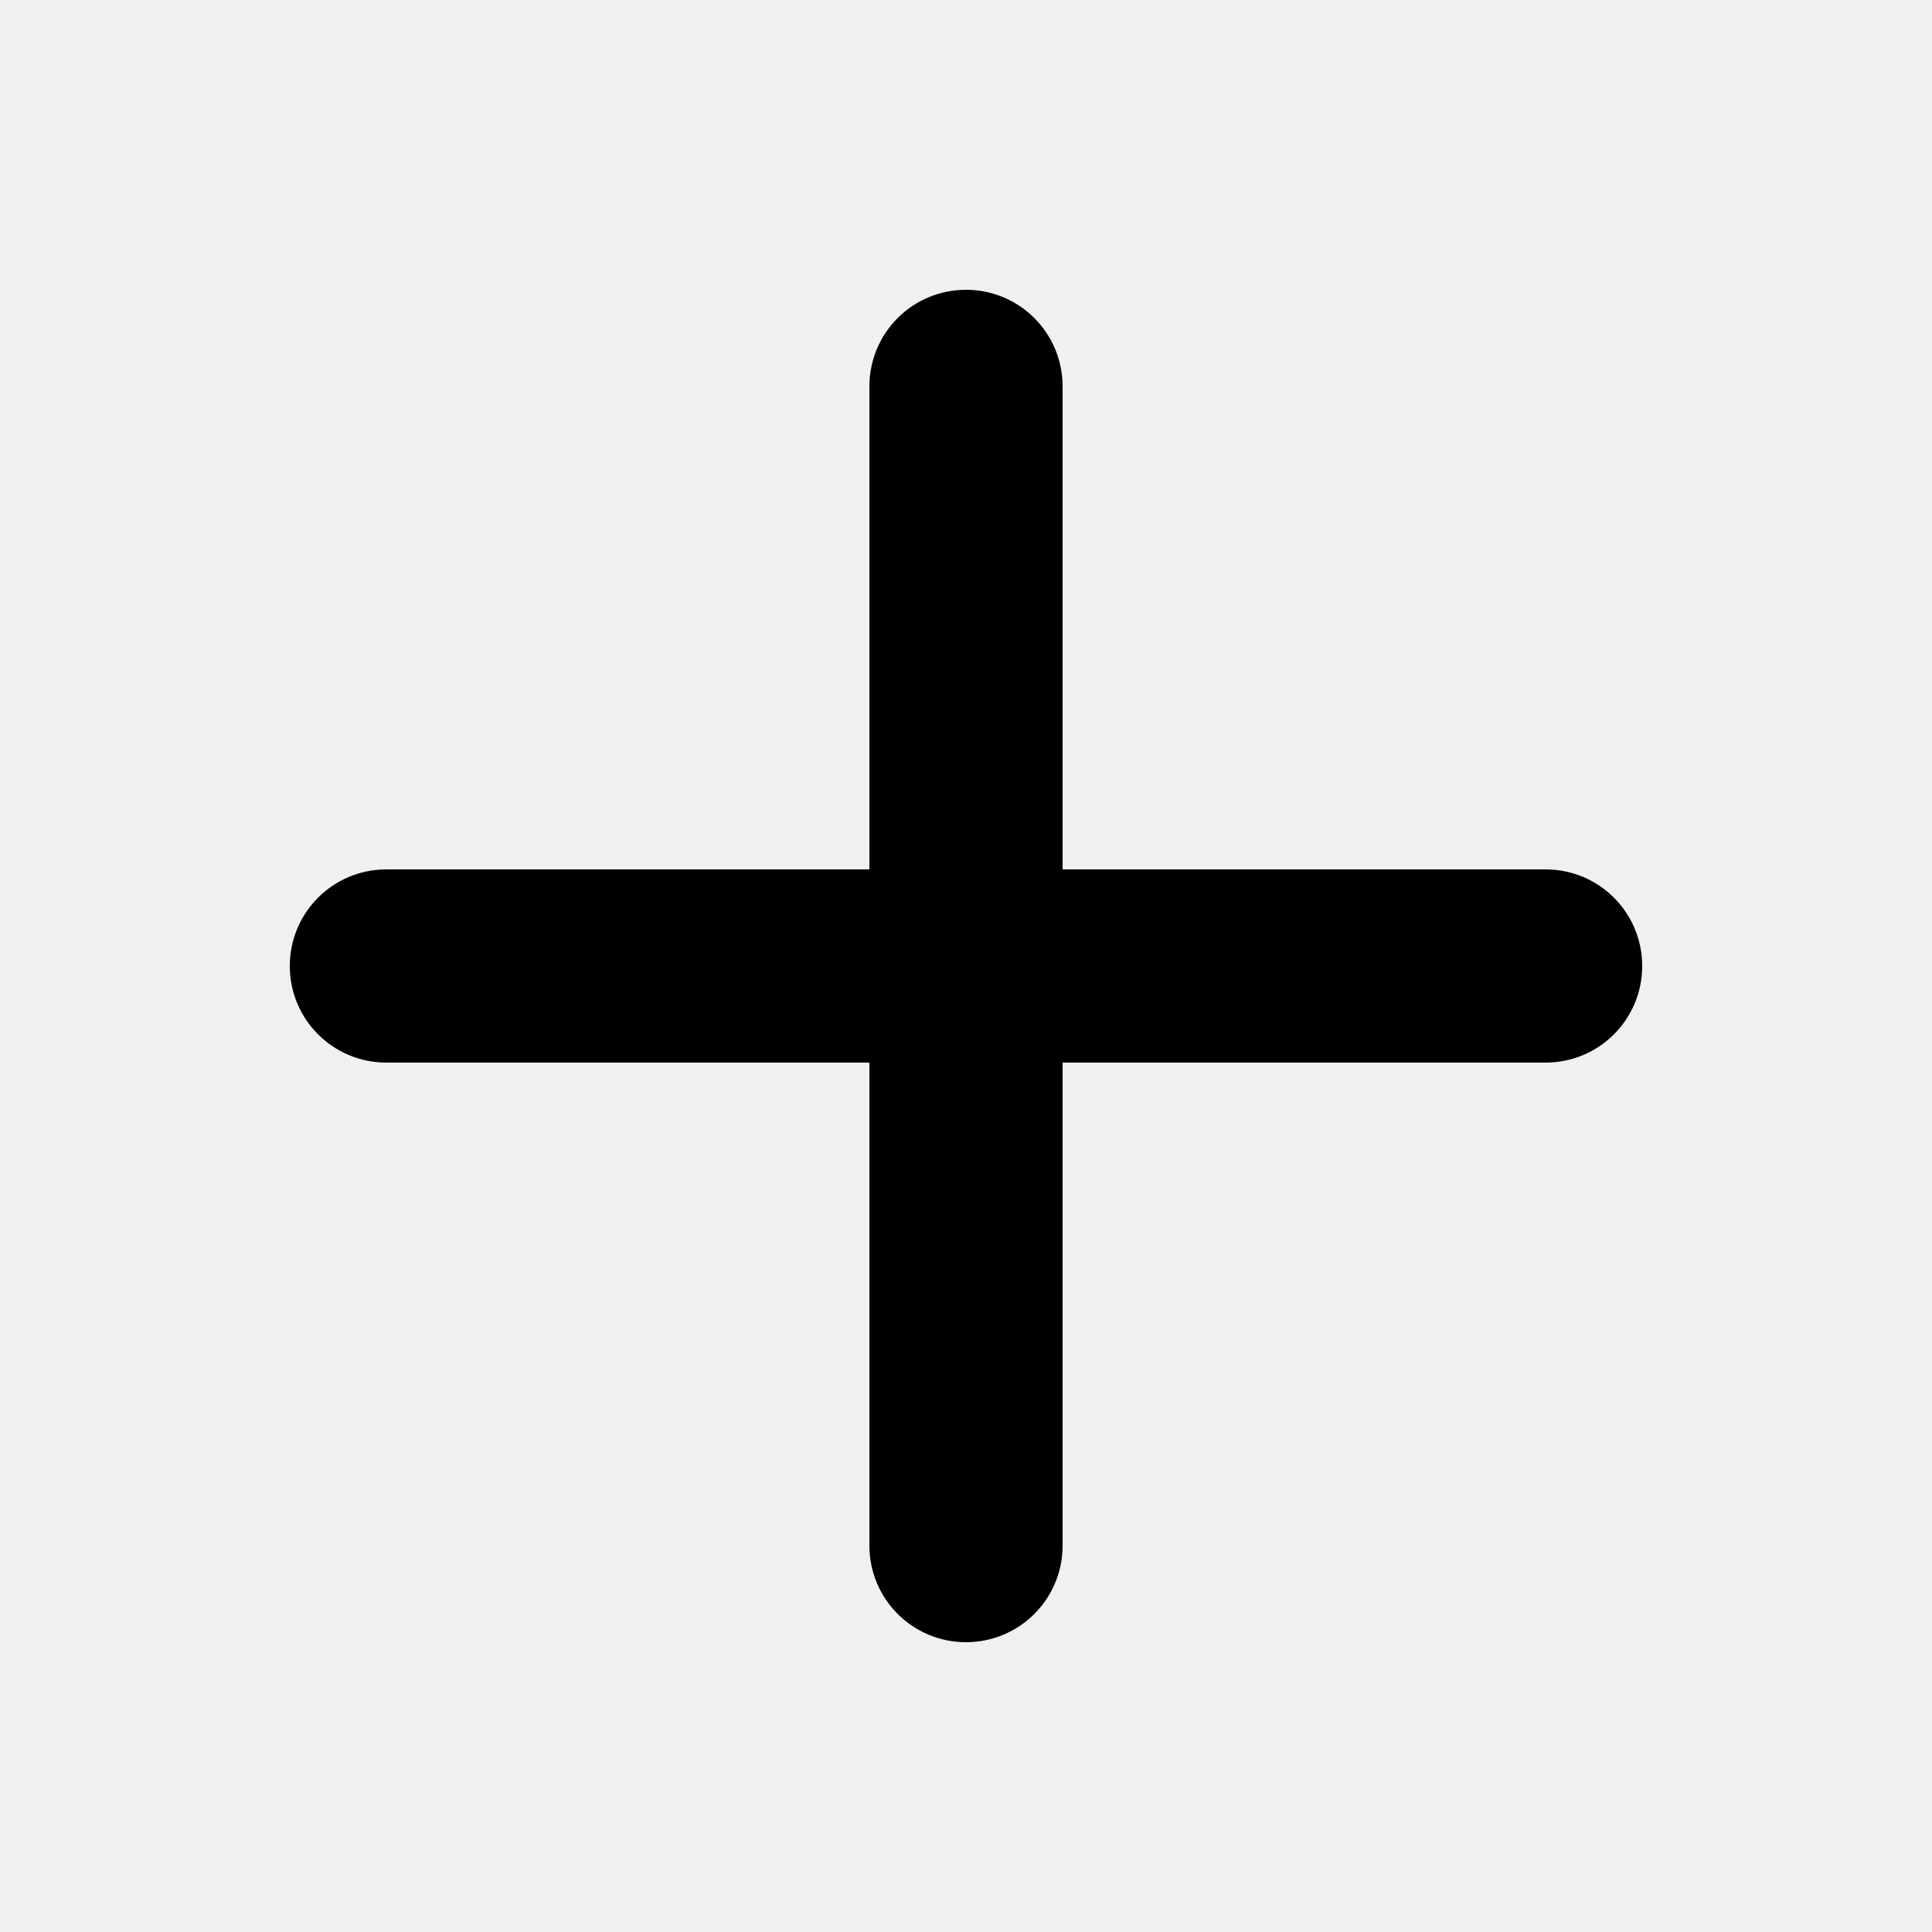
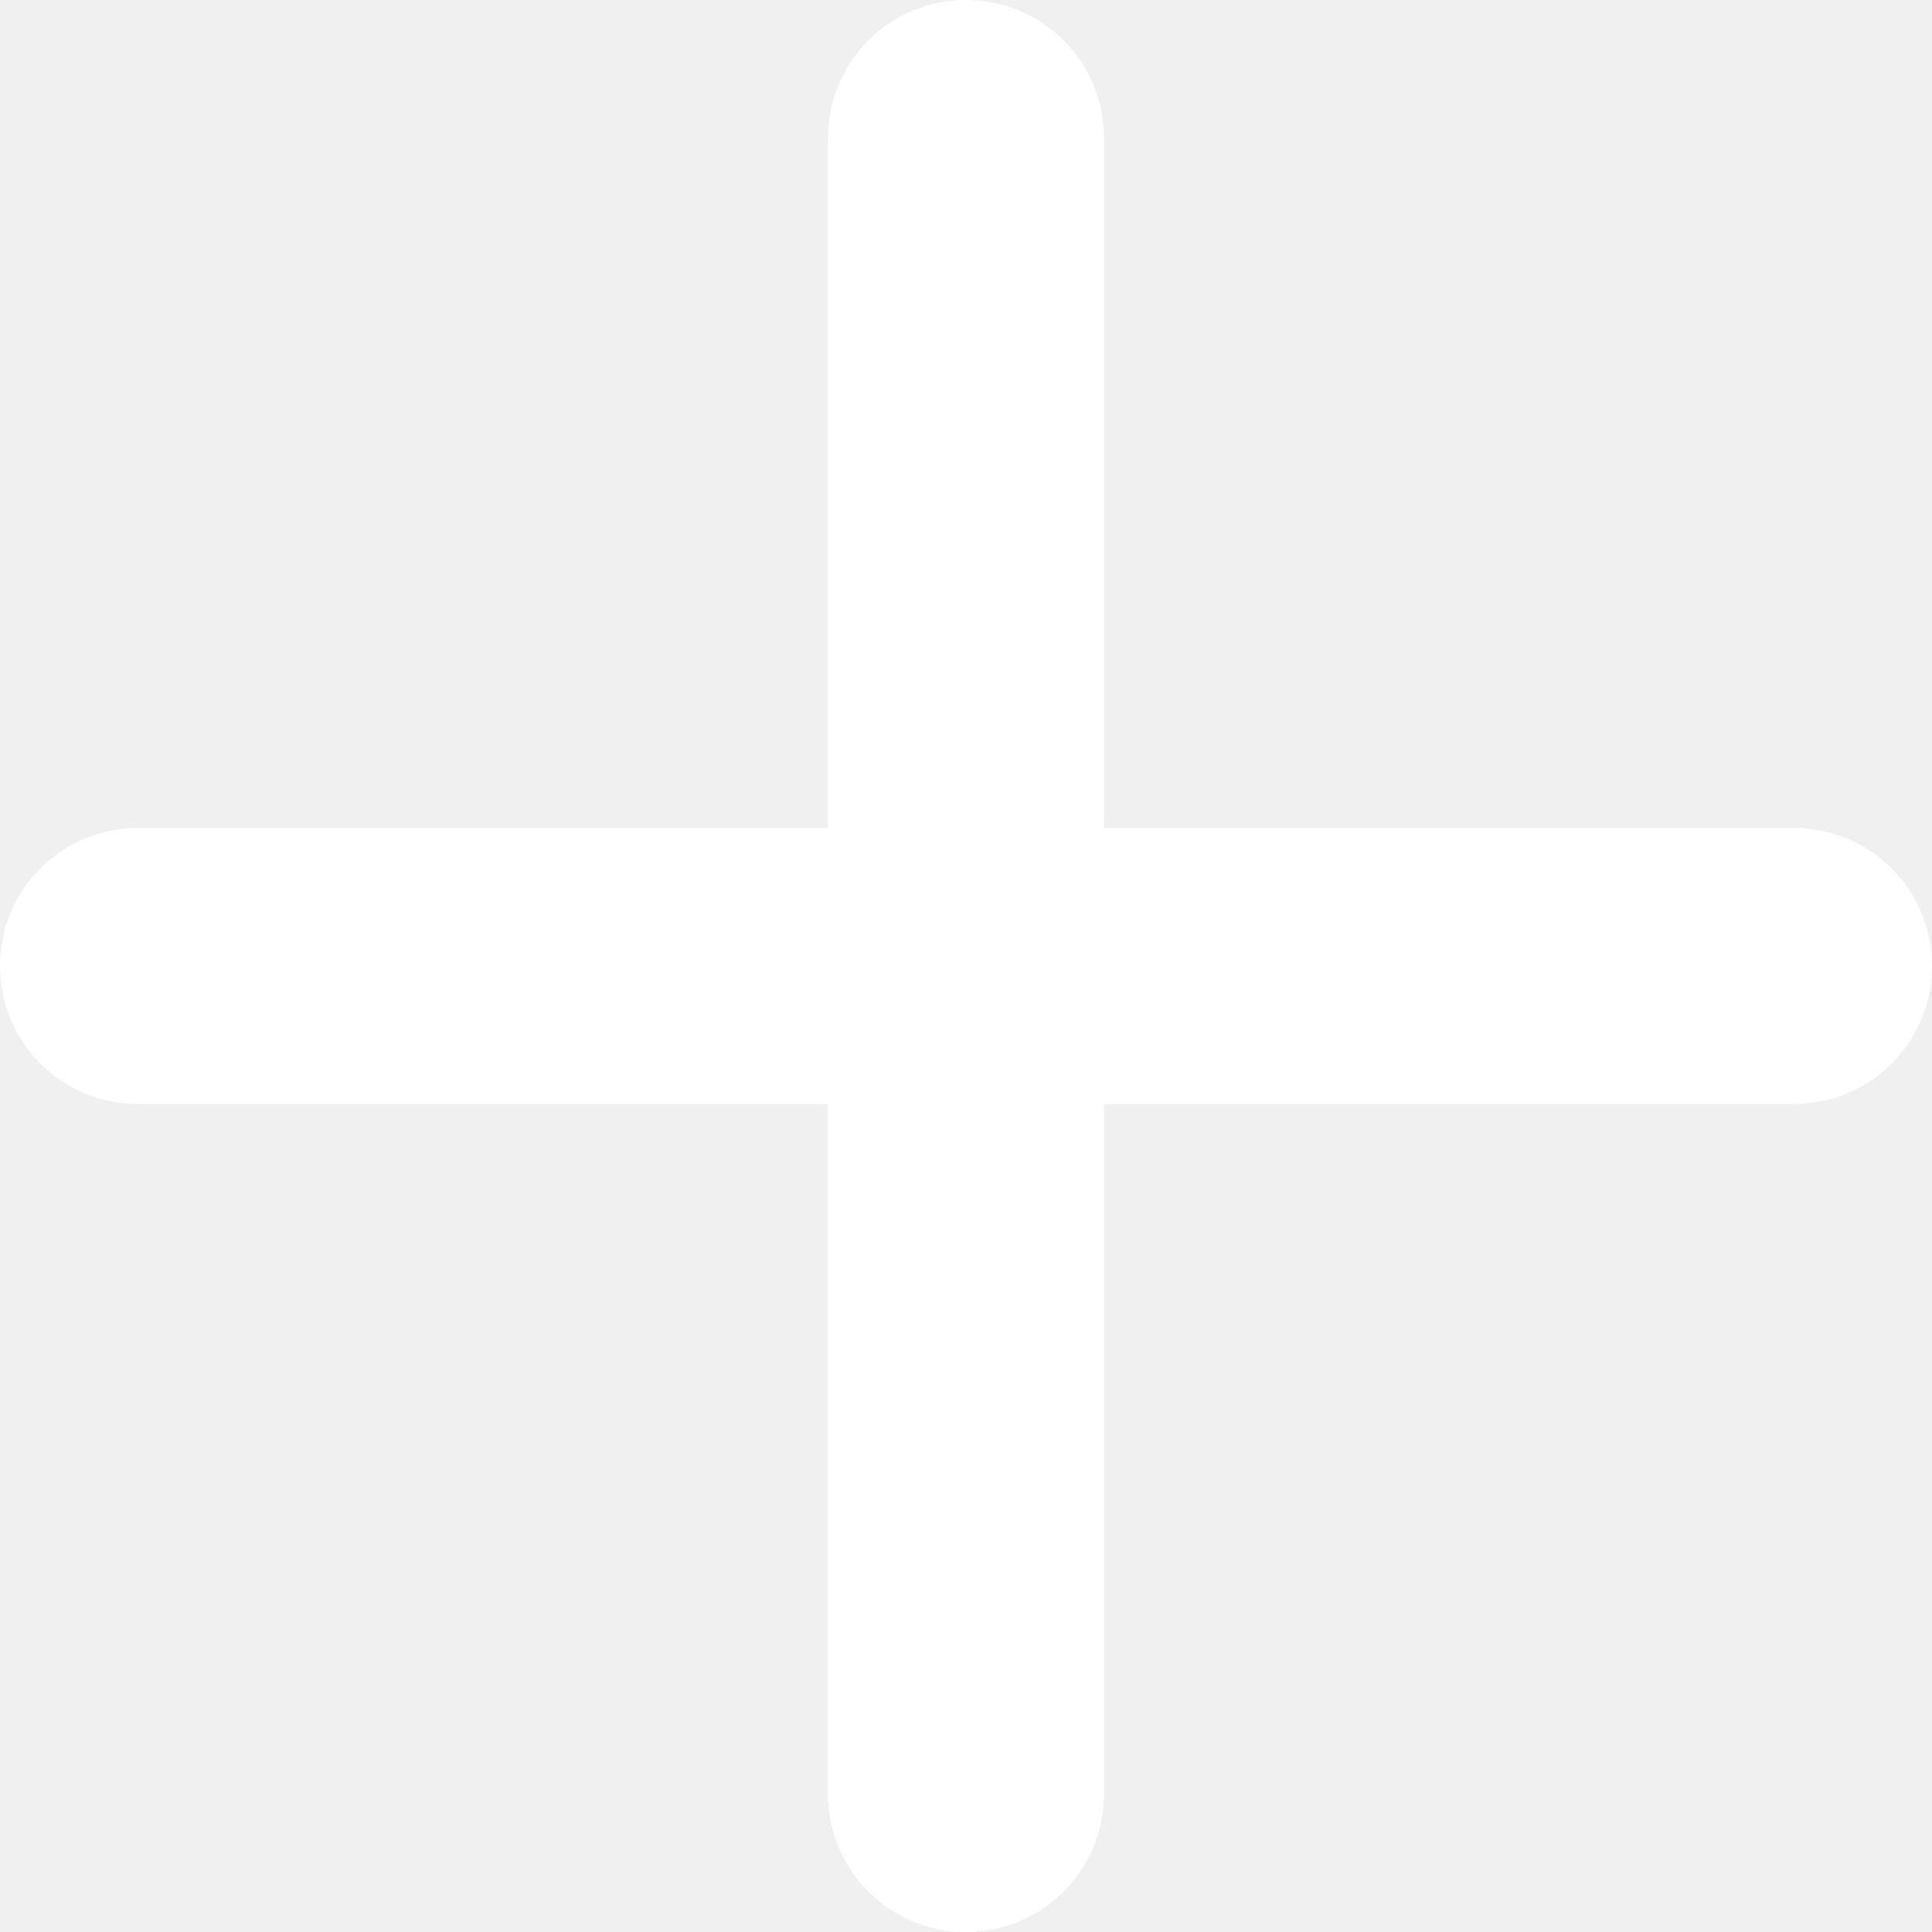
- <svg xmlns="http://www.w3.org/2000/svg" viewBox="0 0 640 640">
-   <path d="M352 128C352 110.3 337.7 96 320 96C302.3 96 288 110.3 288 128L288 288L128 288C110.3 288 96 302.3 96 320C96 337.7 110.3 352 128 352L288 352L288 512C288 529.7 302.3 544 320 544C337.7 544 352 529.7 352 512L352 352L512 352C529.7 352 544 337.7 544 320C544 302.3 529.7 288 512 288L352 288L352 128z" />
+ <svg xmlns="http://www.w3.org/2000/svg" width="21" height="21" viewBox="0 0 21 21" fill="none">
+   <path d="M12 1.5C12 0.67 11.33 0 10.5 0C9.67 0 9 0.67 9 1.5V9H1.5C0.67 9 0 9.67 0 10.5C0 11.33 0.67 12 1.5 12H9V19.5C9 20.33 9.67 21 10.5 21C11.33 21 12 20.33 12 19.5V12H19.5C20.33 12 21 11.33 21 10.5C21 9.67 20.33 9 19.5 9H12V1.5Z" fill="white" />
</svg>
